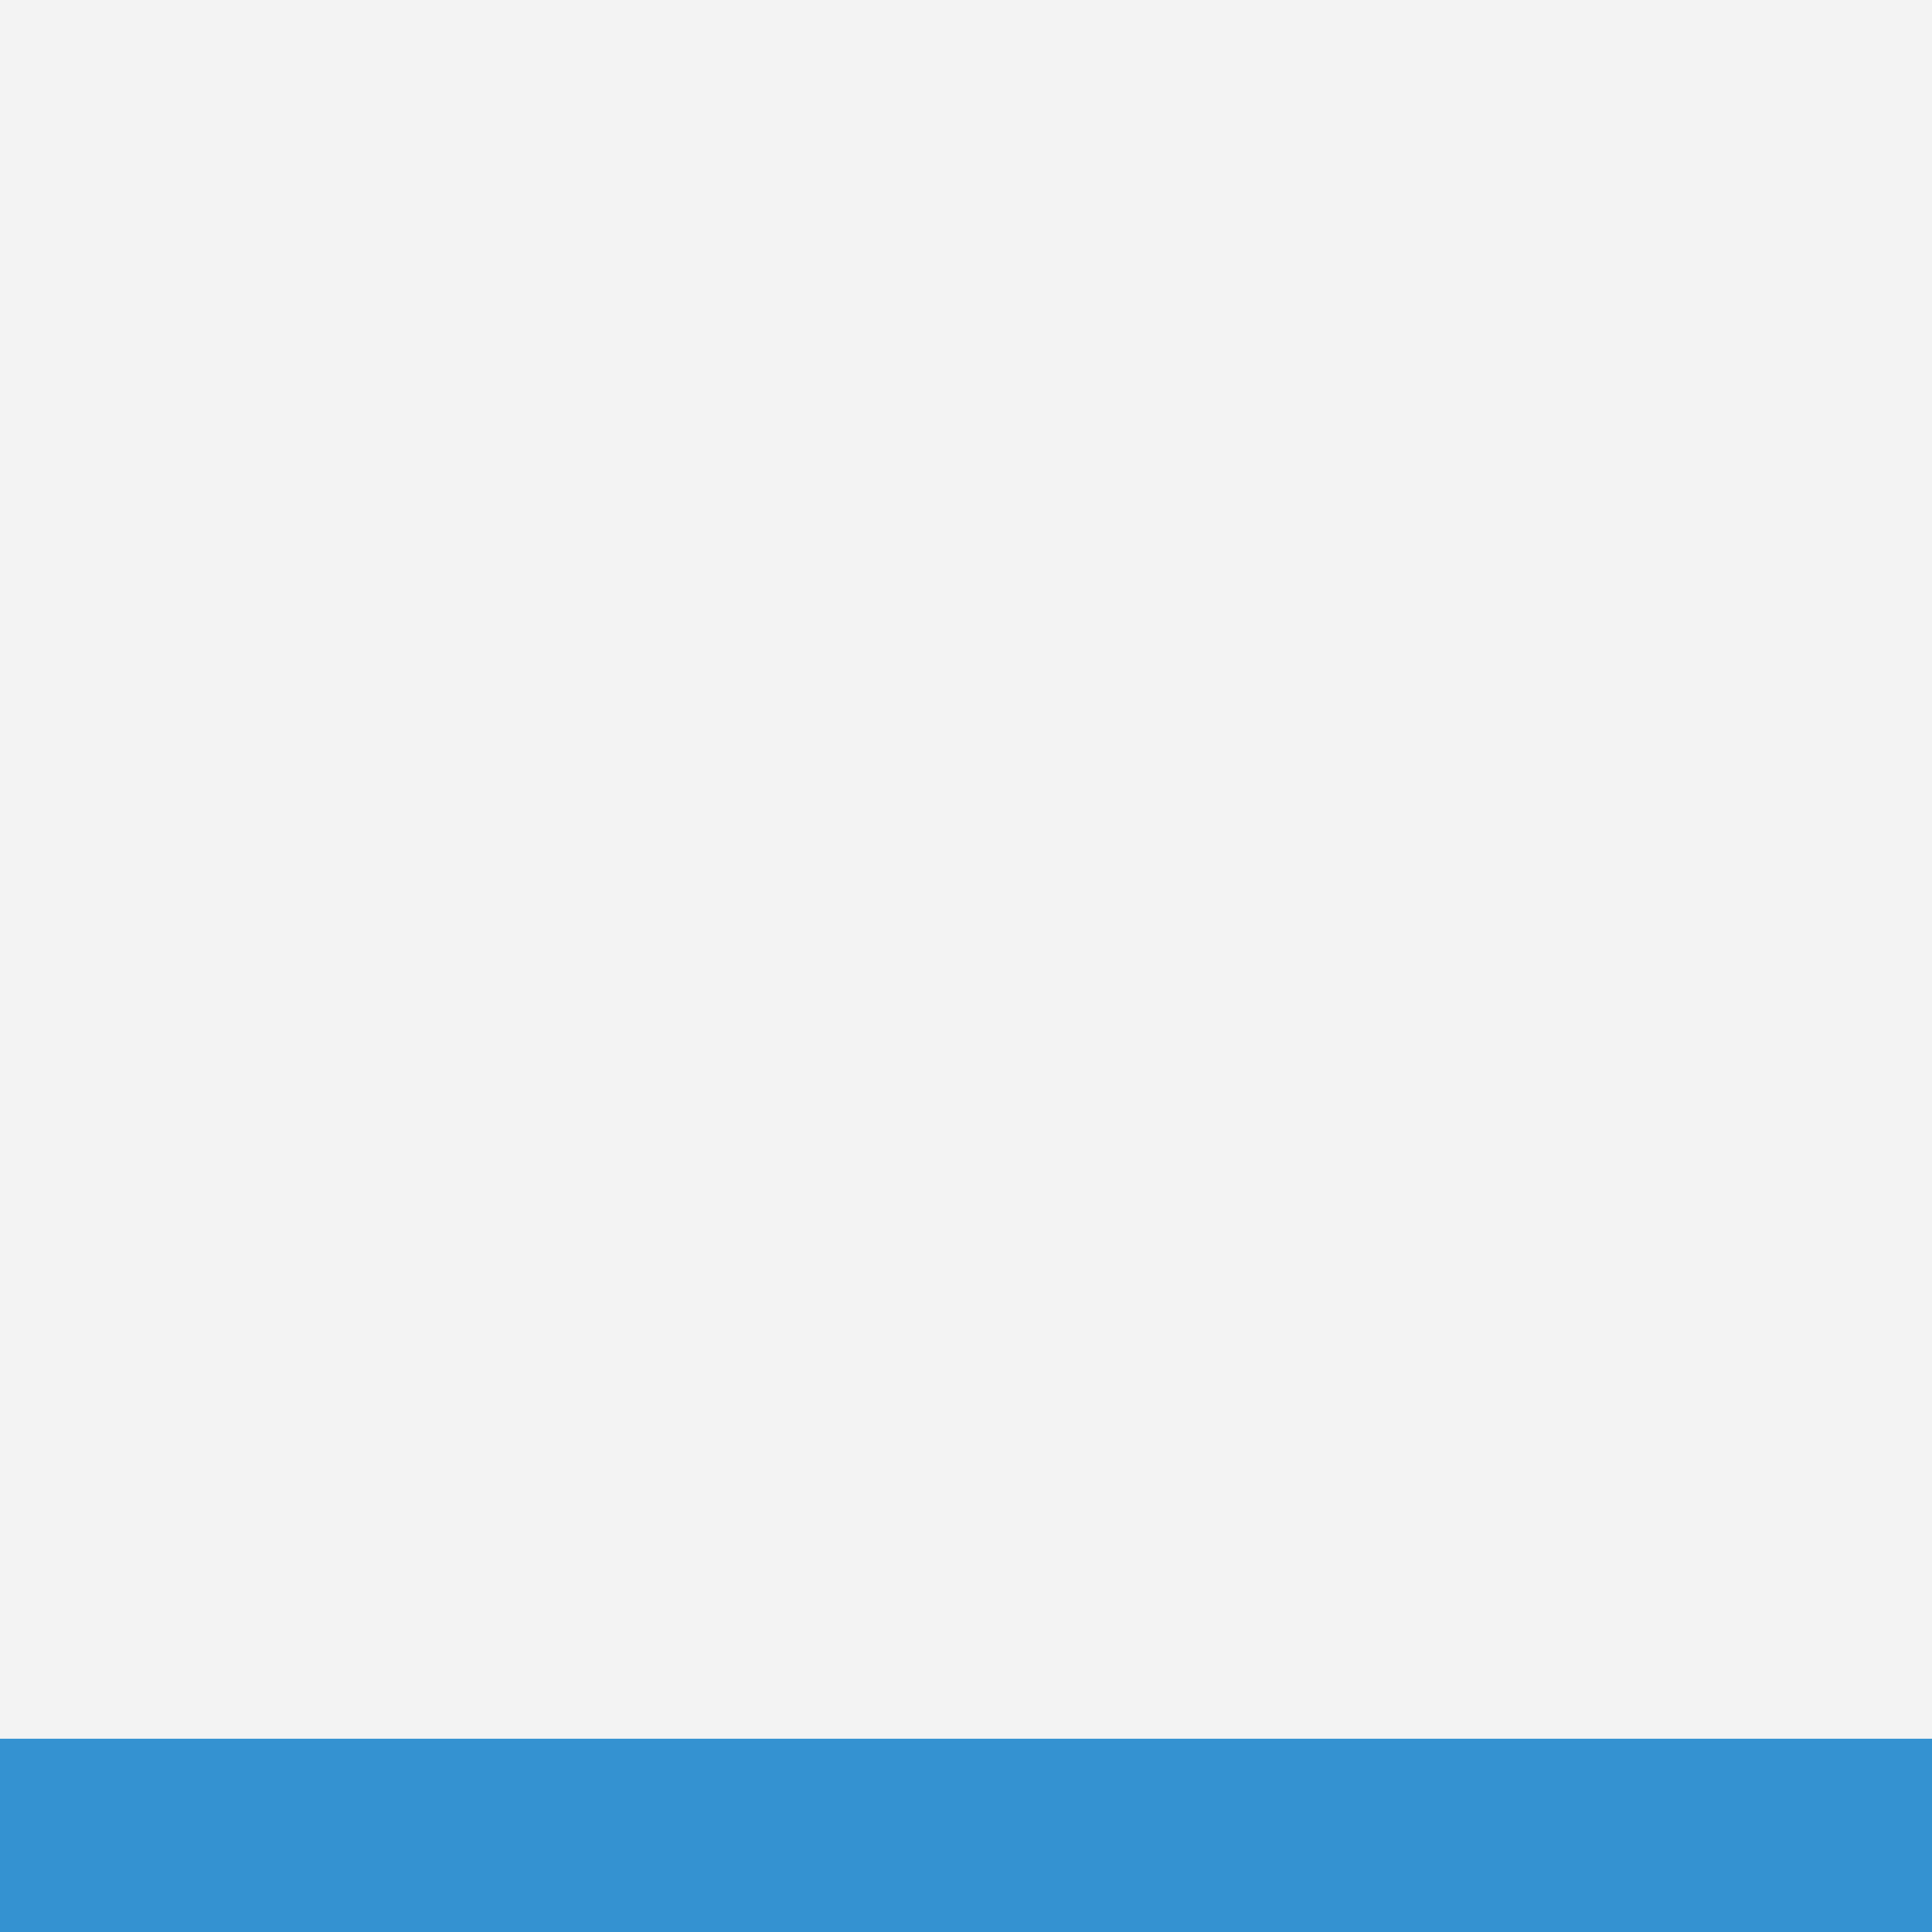
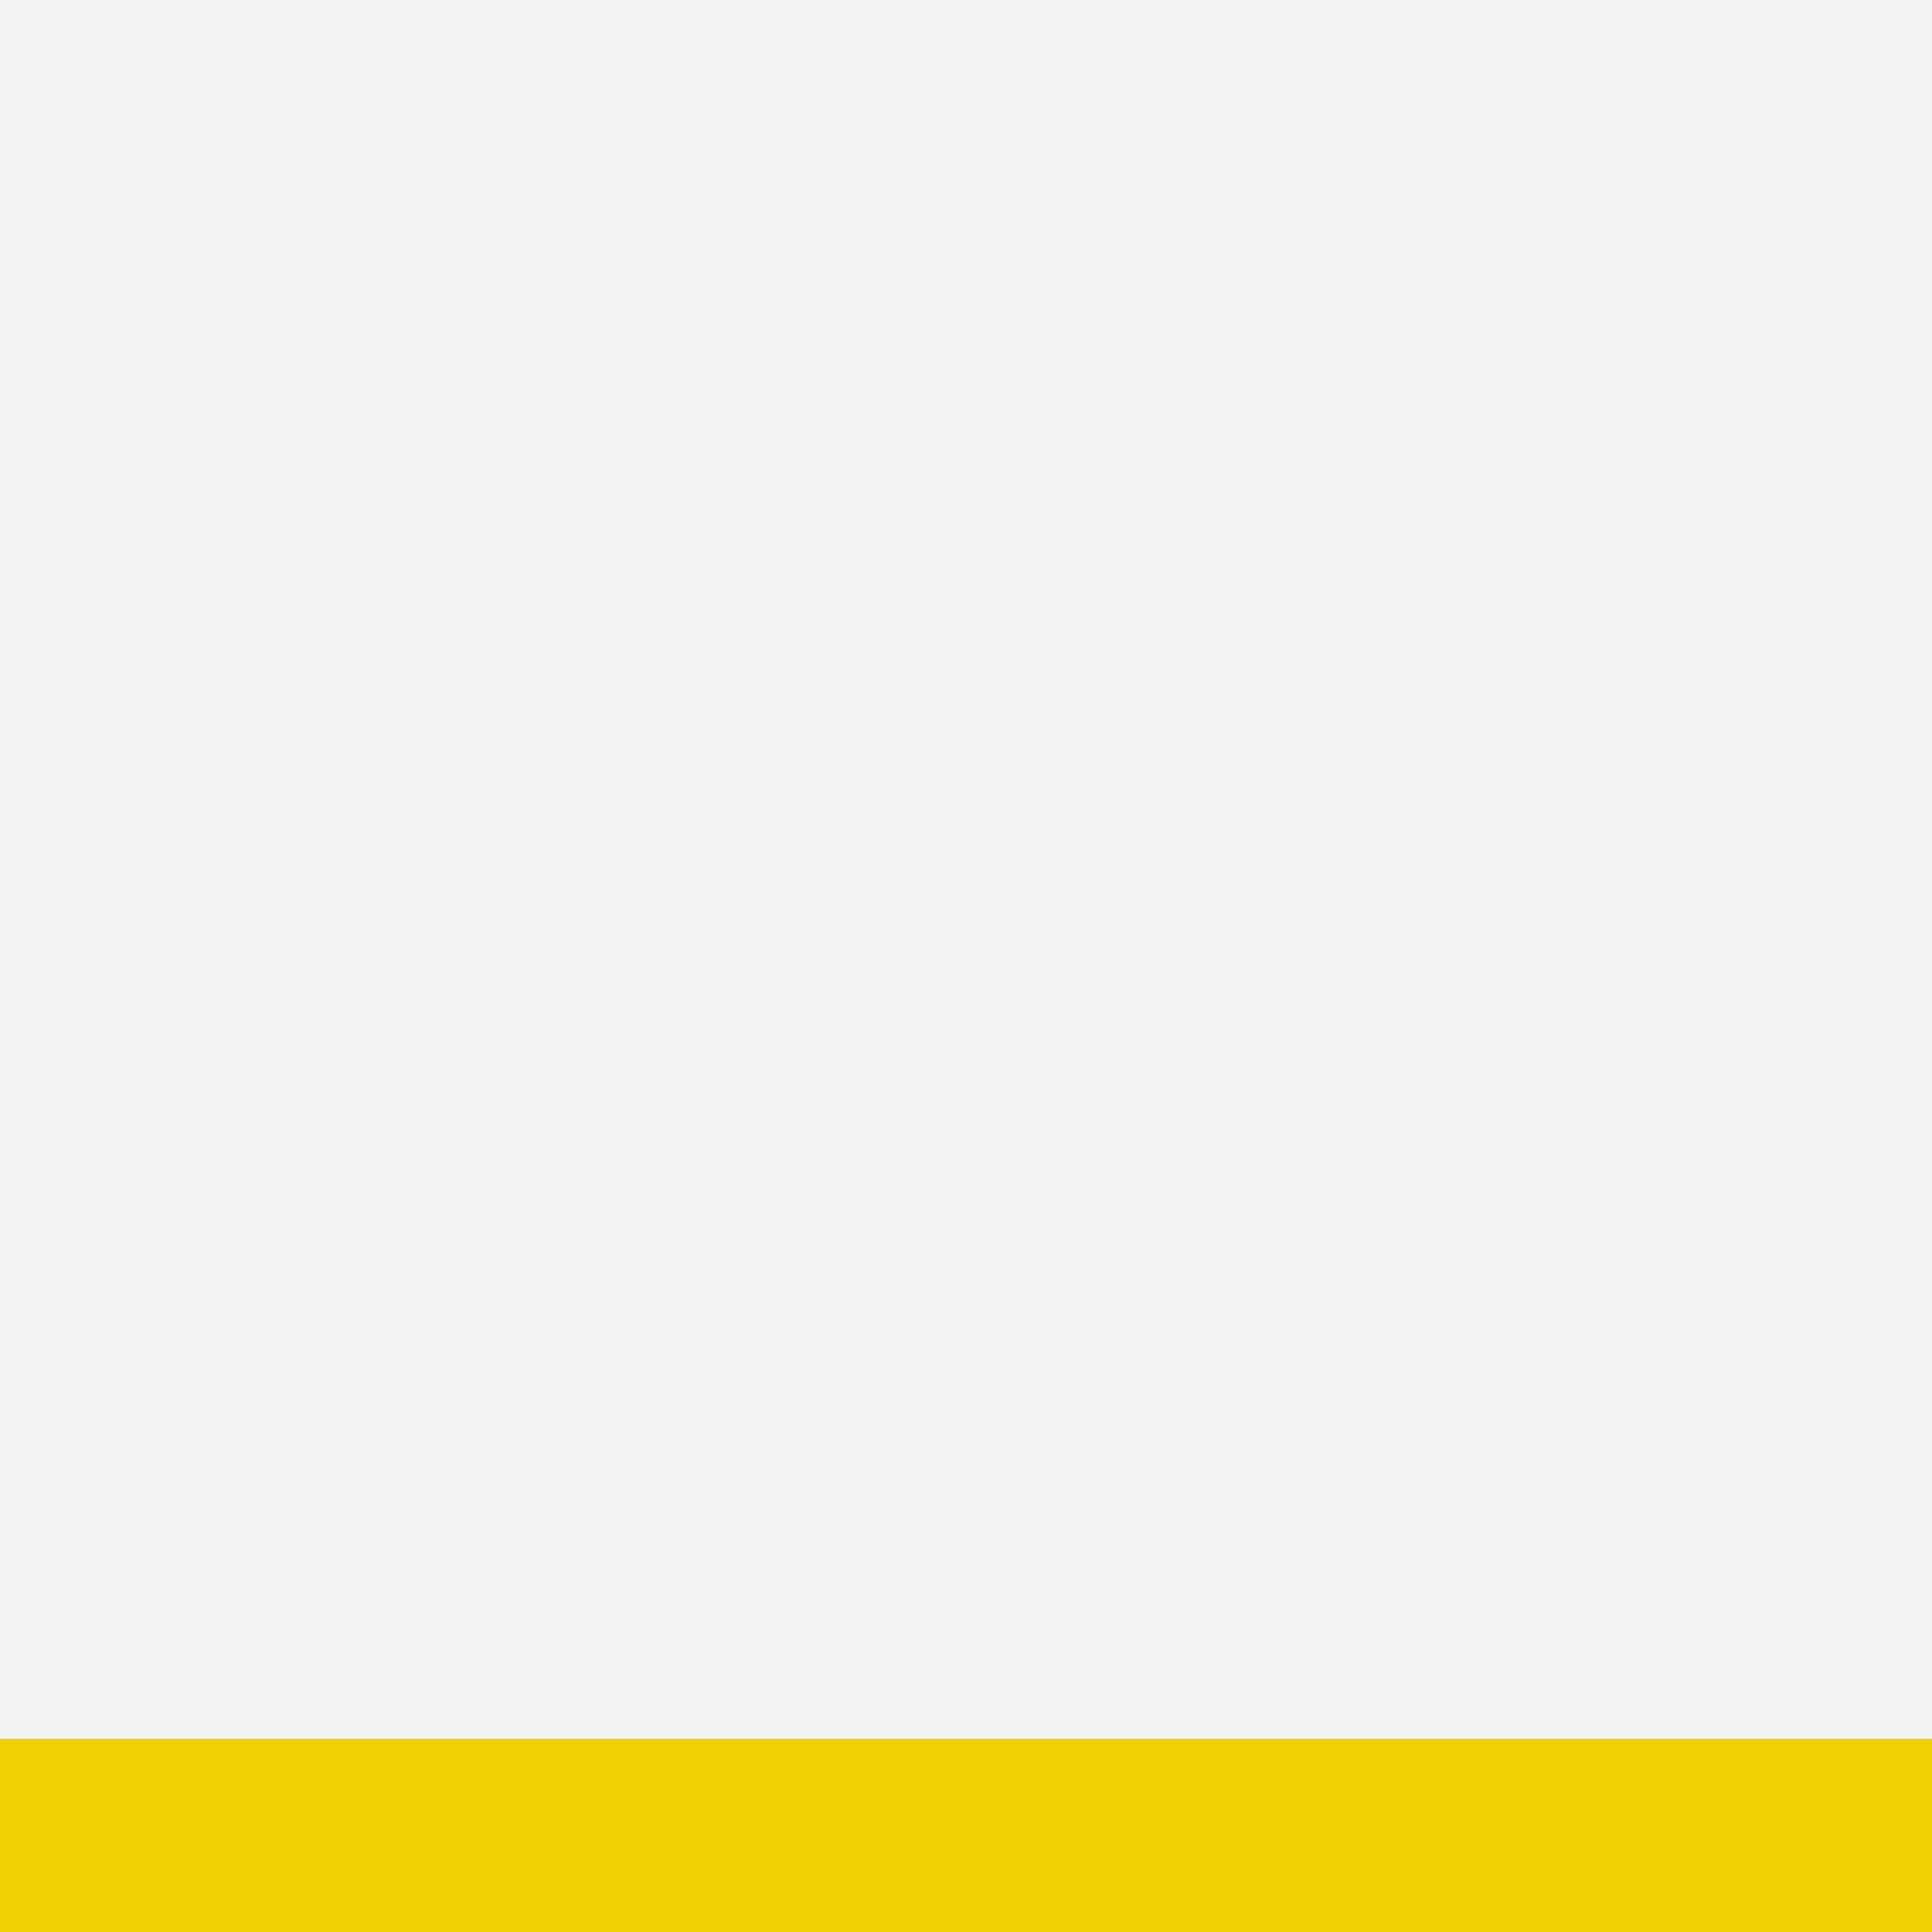
<svg xmlns="http://www.w3.org/2000/svg" id="svg2" version="1.1" width="24" height="24" viewBox="0 0 24 24">
  <defs id="defs6" />
-   <rect style="fill:#ffffff;fill-opacity:0.196" id="rect4133" width="24.102" height="21.661" x="0" y="0" />
-   <rect style="fill:#298ccf;fill-opacity:0.941" id="rect4147" width="24" height="2.401" x="0" y="21.599" />
+   <rect style="fill:#ffffff;fill-opacity:0.25" id="rect4133" width="24.102" height="21.661" x="0" y="0" />
+   <rect style="fill:#f0d000;fill-opacity:1" id="rect4147" width="24" height="2.401" x="0" y="21.599" />
</svg>
